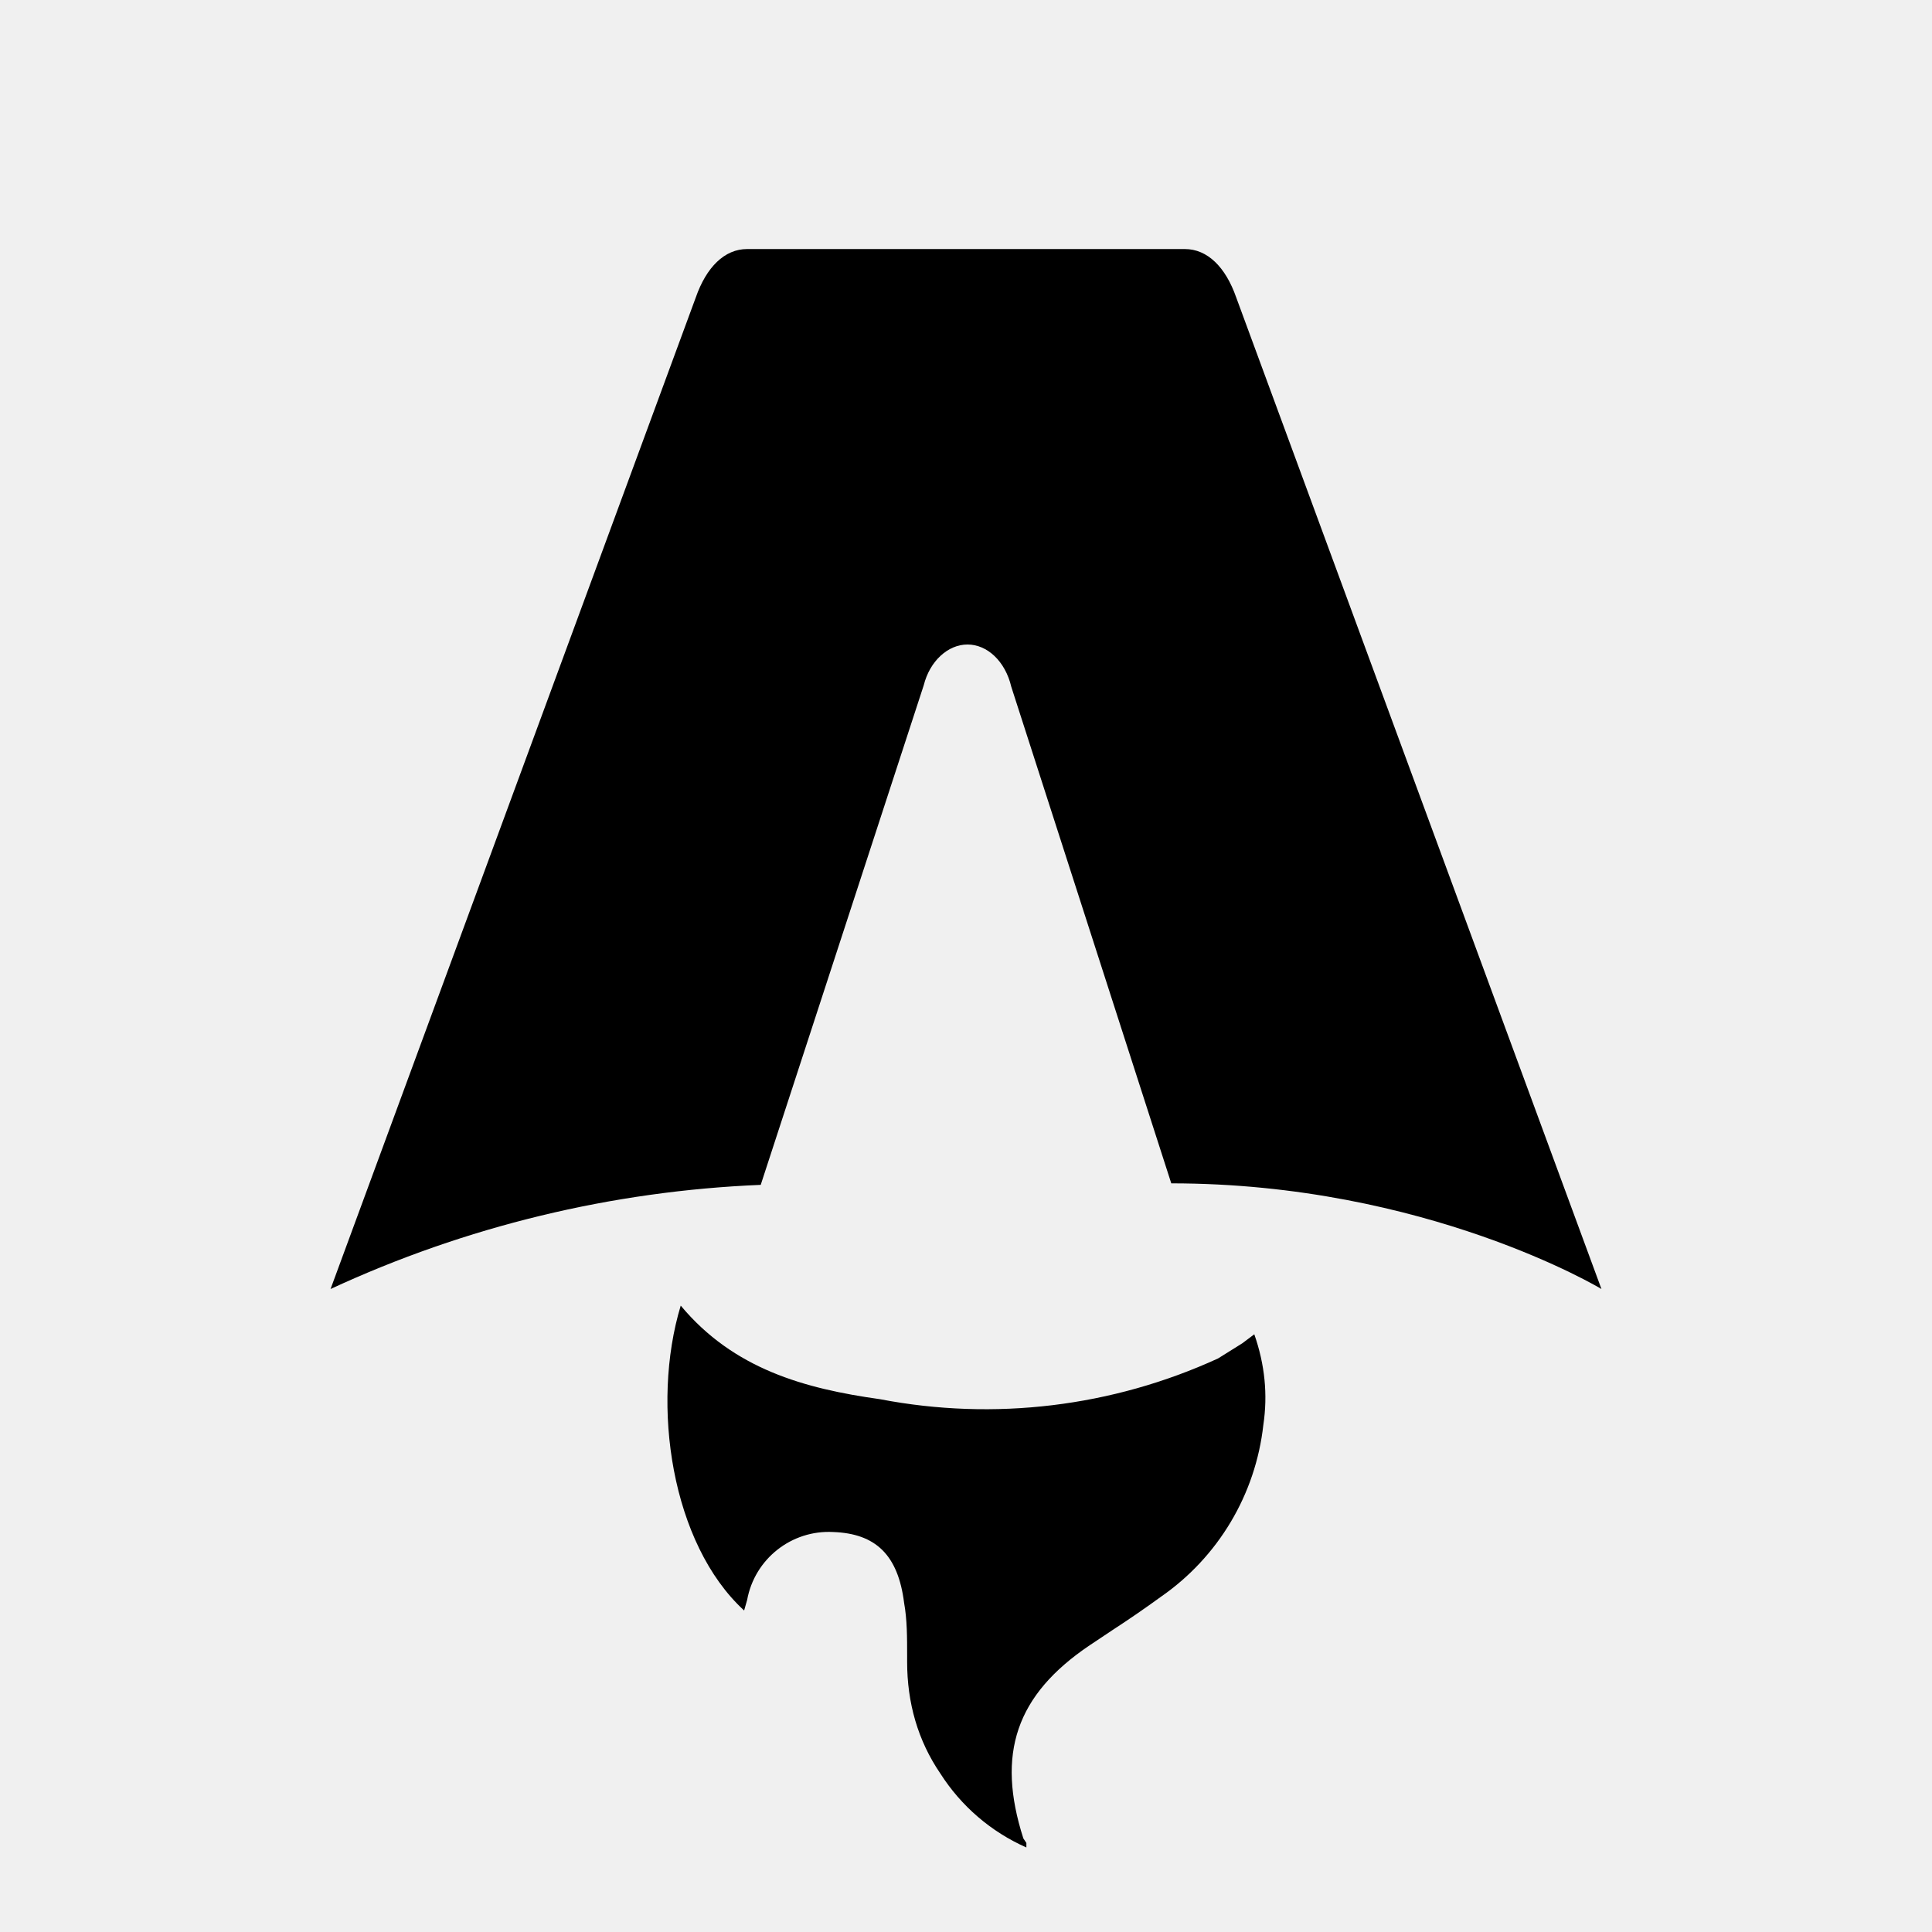
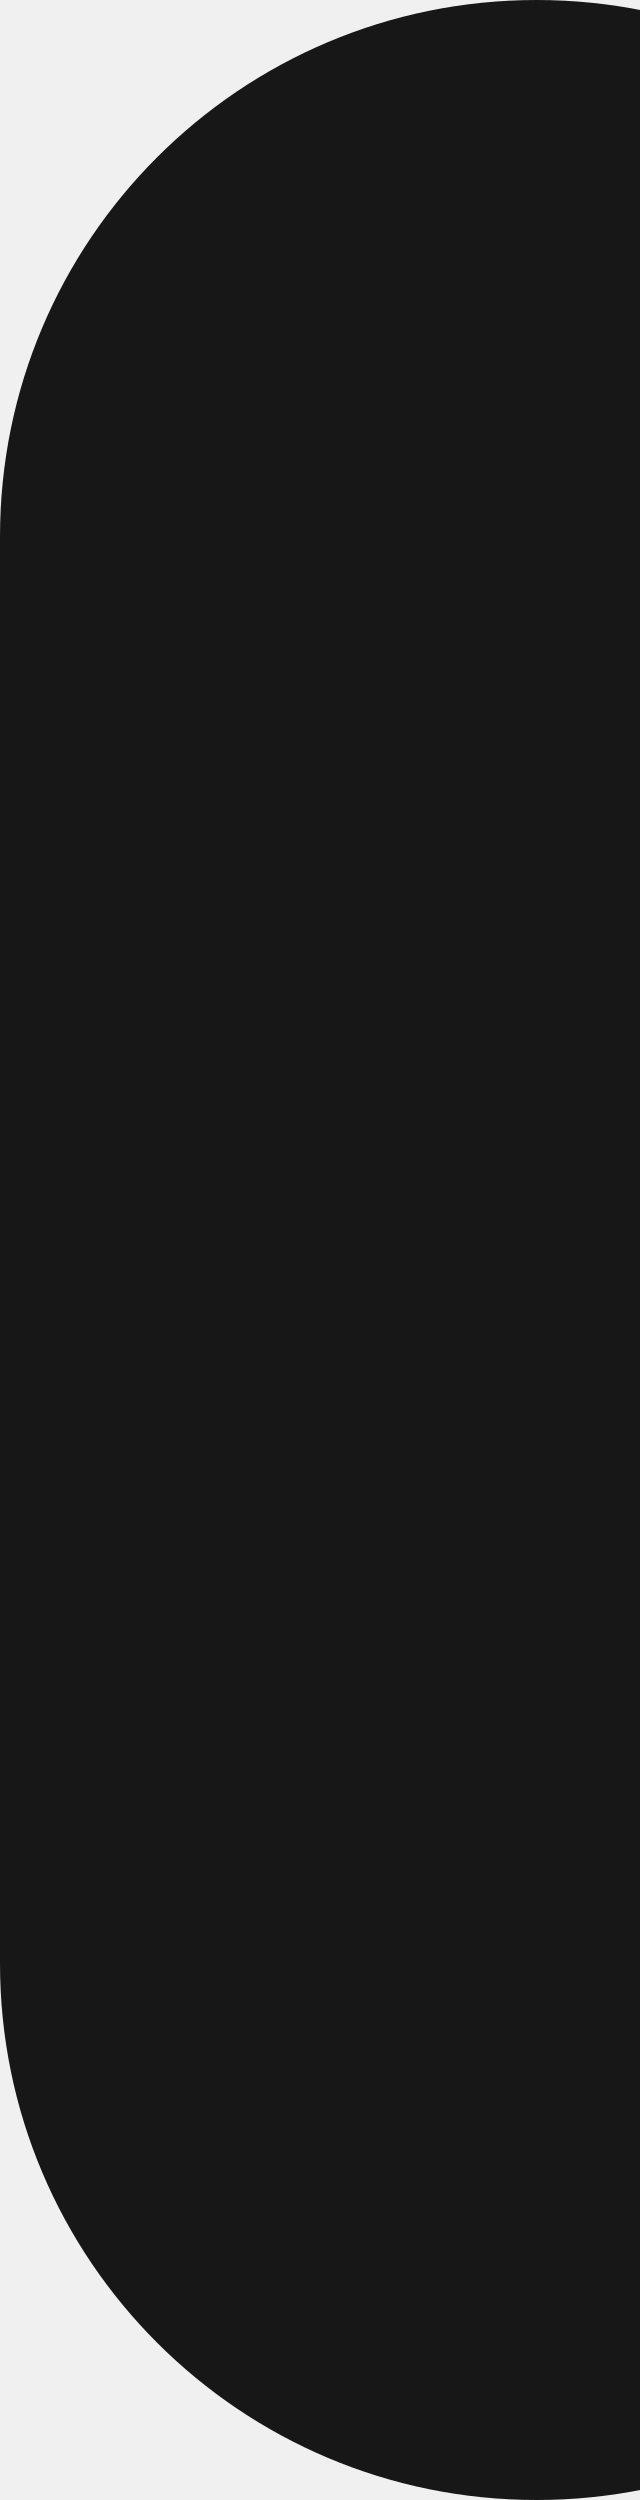
- <svg xmlns="http://www.w3.org/2000/svg" fill="none" viewBox="0 0 128 128">
-   <path d="M50.4 78.5a75.1 75.1 0 0 0-28.5 6.9l24.2-65.7c.7-2 1.9-3.2 3.4-3.2h29c1.5 0 2.7 1.2 3.4 3.2l24.2 65.7s-11.6-7-28.5-7L67 45.5c-.4-1.7-1.6-2.8-2.9-2.8-1.3 0-2.5 1.1-2.9 2.7L50.4 78.5Zm-1.1 28.2Zm-4.2-20.2c-2 6.6-.6 15.8 4.2 20.2a17.5 17.5 0 0 1 .2-.7 5.5 5.5 0 0 1 5.7-4.5c2.8.1 4.3 1.5 4.7 4.7.2 1.1.2 2.3.2 3.5v.4c0 2.7.7 5.2 2.2 7.4a13 13 0 0 0 5.7 4.9v-.3l-.2-.3c-1.8-5.6-.5-9.5 4.4-12.8l1.5-1a73 73 0 0 0 3.2-2.2 16 16 0 0 0 6.8-11.4c.3-2 .1-4-.6-6l-.8.6-1.6 1a37 37 0 0 1-22.4 2.7c-5-.7-9.7-2-13.2-6.2Z" />
-   <style>
-         path { fill: #000; }
-         @media (prefers-color-scheme: dark) {
-             path { fill: #FFF; }
-         }
-     </style>
+ <svg xmlns="http://www.w3.org/2000/svg" fill="none" viewBox="0 0 32 125">
+   <path fill="#171717" d="M0 26.833C0 12.013 12.014 0 26.833 0c14.82 0 26.834 12.014 26.834 26.833v71.334c0 14.819-12.014 26.833-26.834 26.833S0 112.986 0 98.167zM61.667 26.833C61.667 12.013 73.68 0 88.5 0s26.833 12.014 26.833 26.833v71.334C115.333 112.986 103.32 125 88.5 125s-26.833-12.014-26.833-26.833z" />
+   <path fill="#ff7c18" d="M123.333 3.976A3.976 3.976 0 0 1 127.309 0C154.753 0 177 22.247 177 49.691v66.049a9.26 9.26 0 0 1-9.26 9.26h-17.573c-14.82 0-26.834-12.014-26.834-26.833z" />
</svg>
